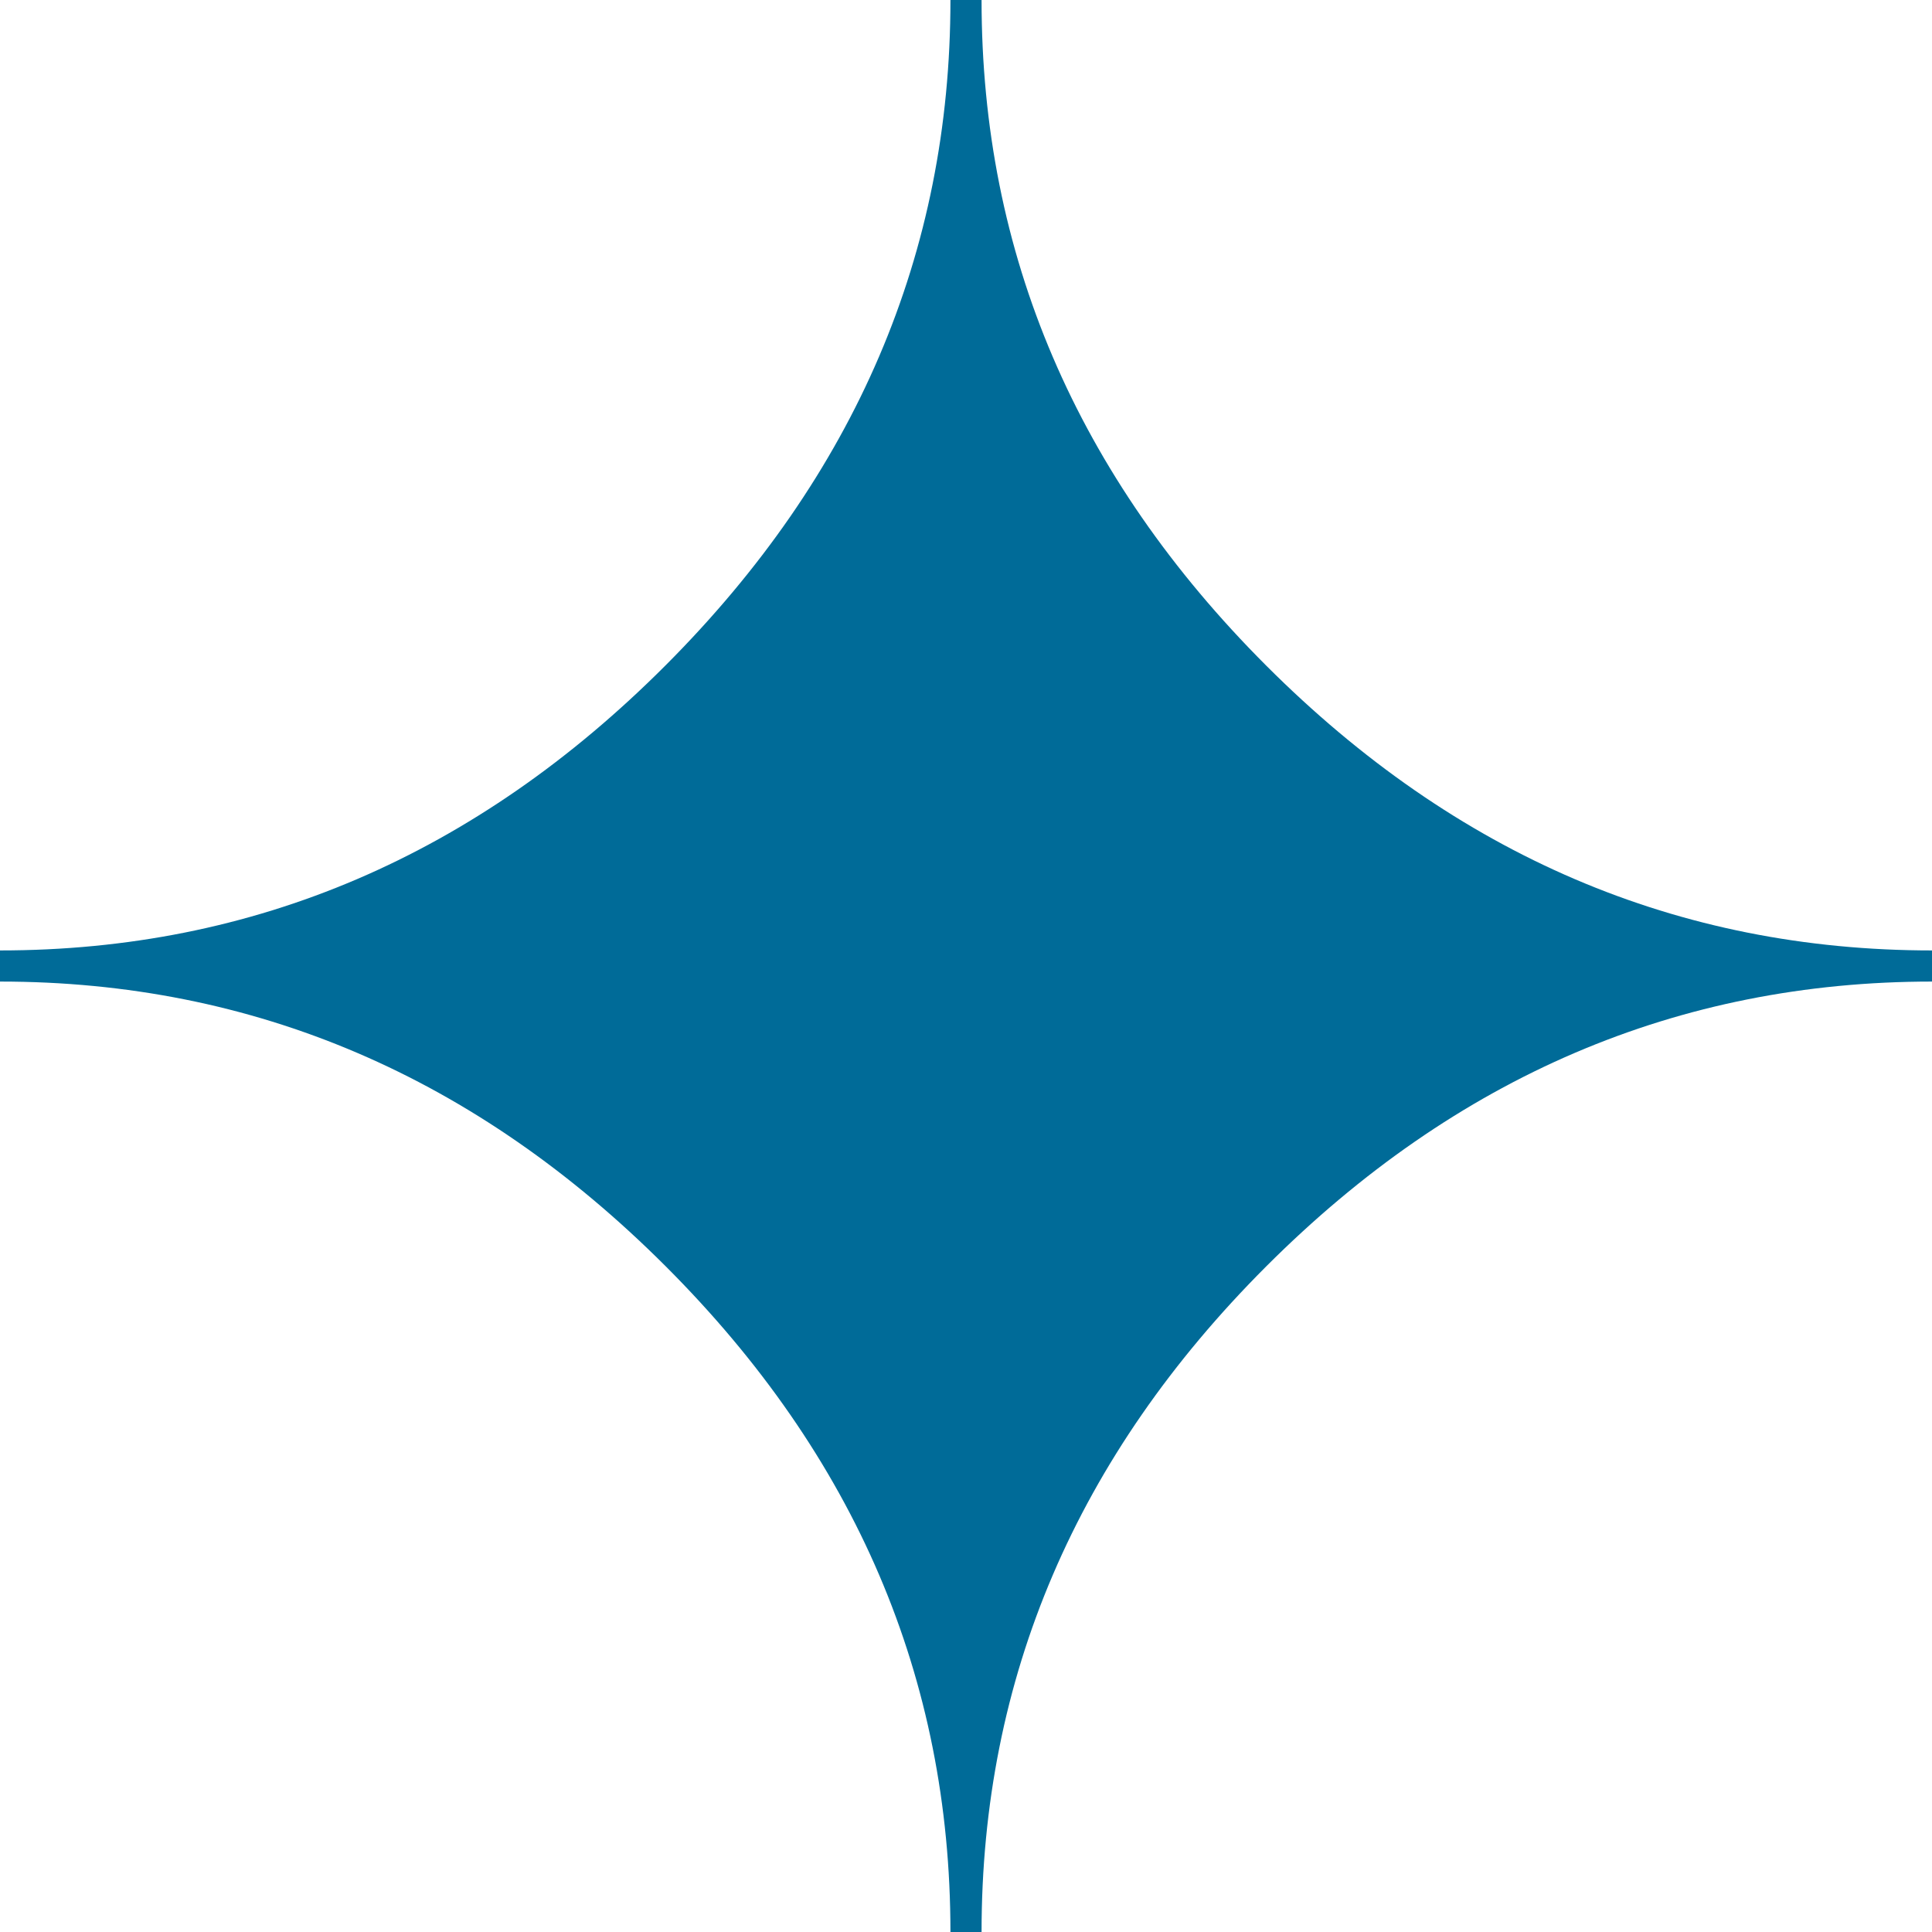
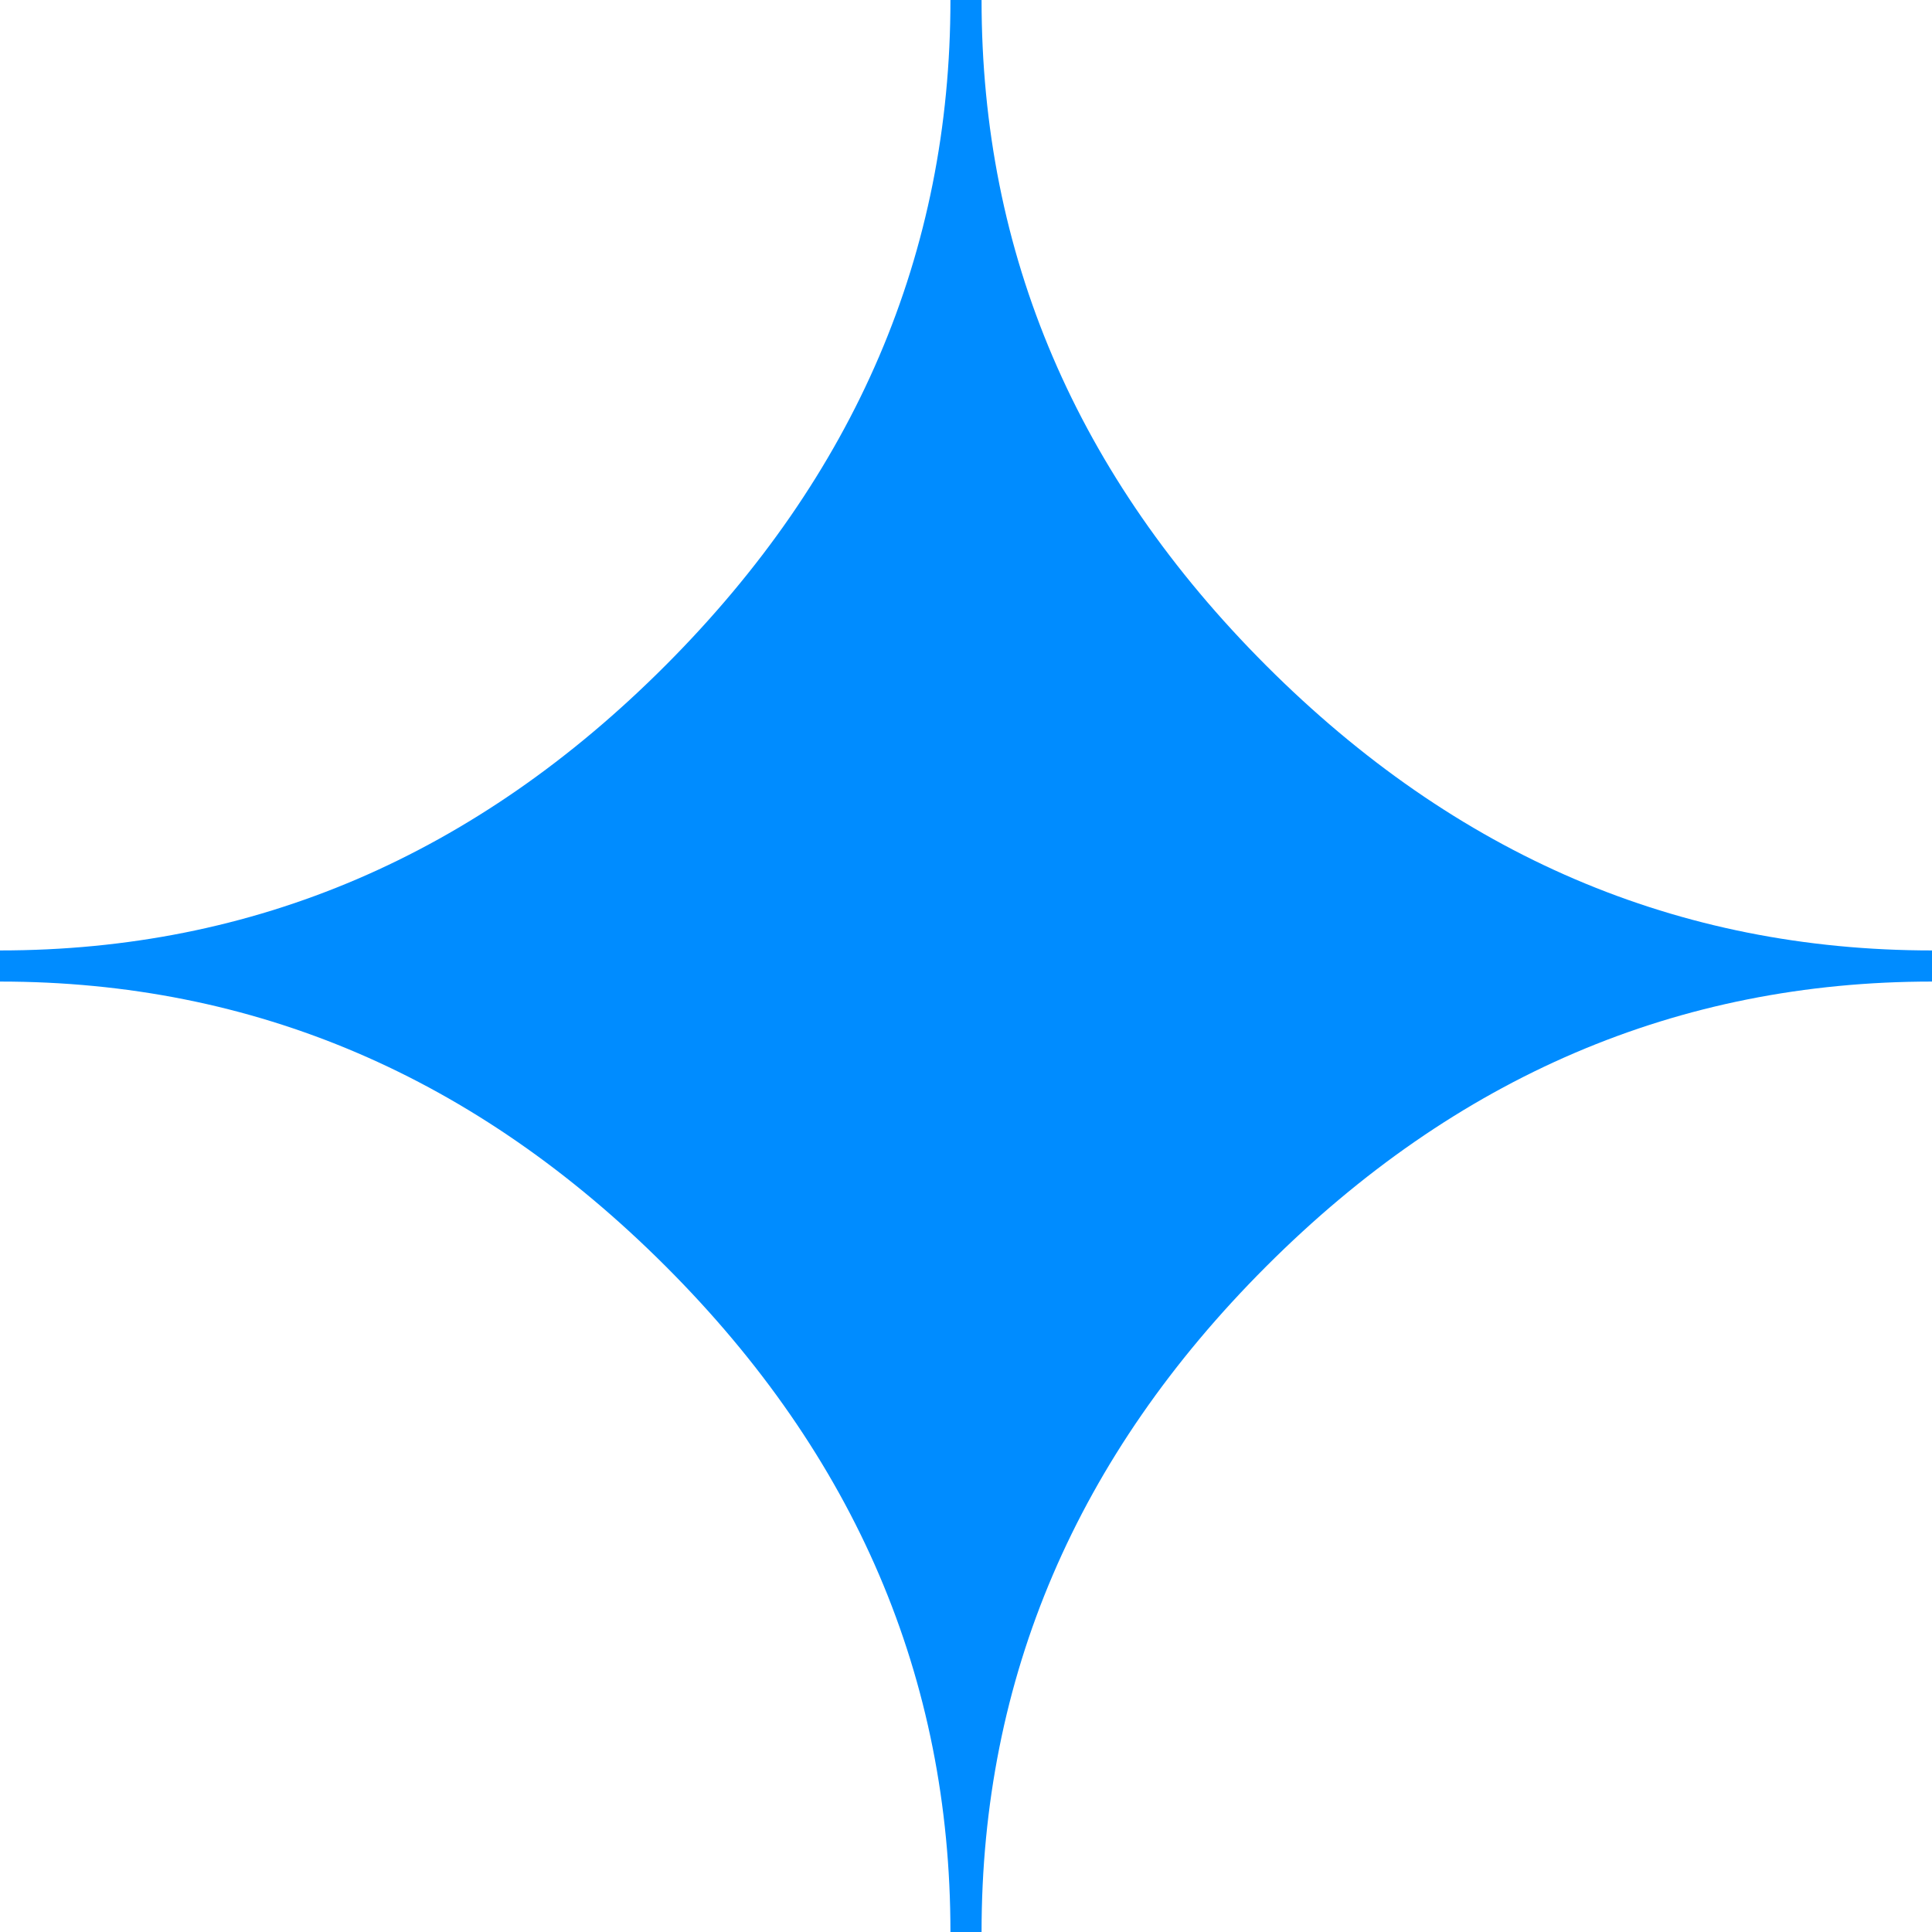
- <svg xmlns="http://www.w3.org/2000/svg" version="1.1" fill="#006B98" id="Layer_1" x="0px" y="0px" viewBox="0 0 122.88 122.88" style="enable-background:new 0 0 122.88 122.88" xml:space="preserve">
+ <svg xmlns="http://www.w3.org/2000/svg" version="1.1" fill="#008CFF" id="Layer_1" x="0px" y="0px" viewBox="0 0 122.88 122.88" style="enable-background:new 0 0 122.88 122.88" xml:space="preserve">
  <style type="text/css">.st0{fill-rule:evenodd;clip-rule:evenodd;}</style>
  <g>
    <path class="st0" d="M62.43,122.88h-1.98c0-16.15-6.04-30.27-18.11-42.34C30.27,68.47,16.16,62.43,0,62.43v-1.98 c16.16,0,30.27-6.04,42.34-18.14C54.41,30.21,60.45,16.1,60.45,0h1.98c0,16.15,6.04,30.27,18.11,42.34 c12.07,12.07,26.18,18.11,42.34,18.11v1.98c-16.15,0-30.27,6.04-42.34,18.11C68.47,92.61,62.43,106.72,62.43,122.88L62.43,122.88z" />
  </g>
</svg>
